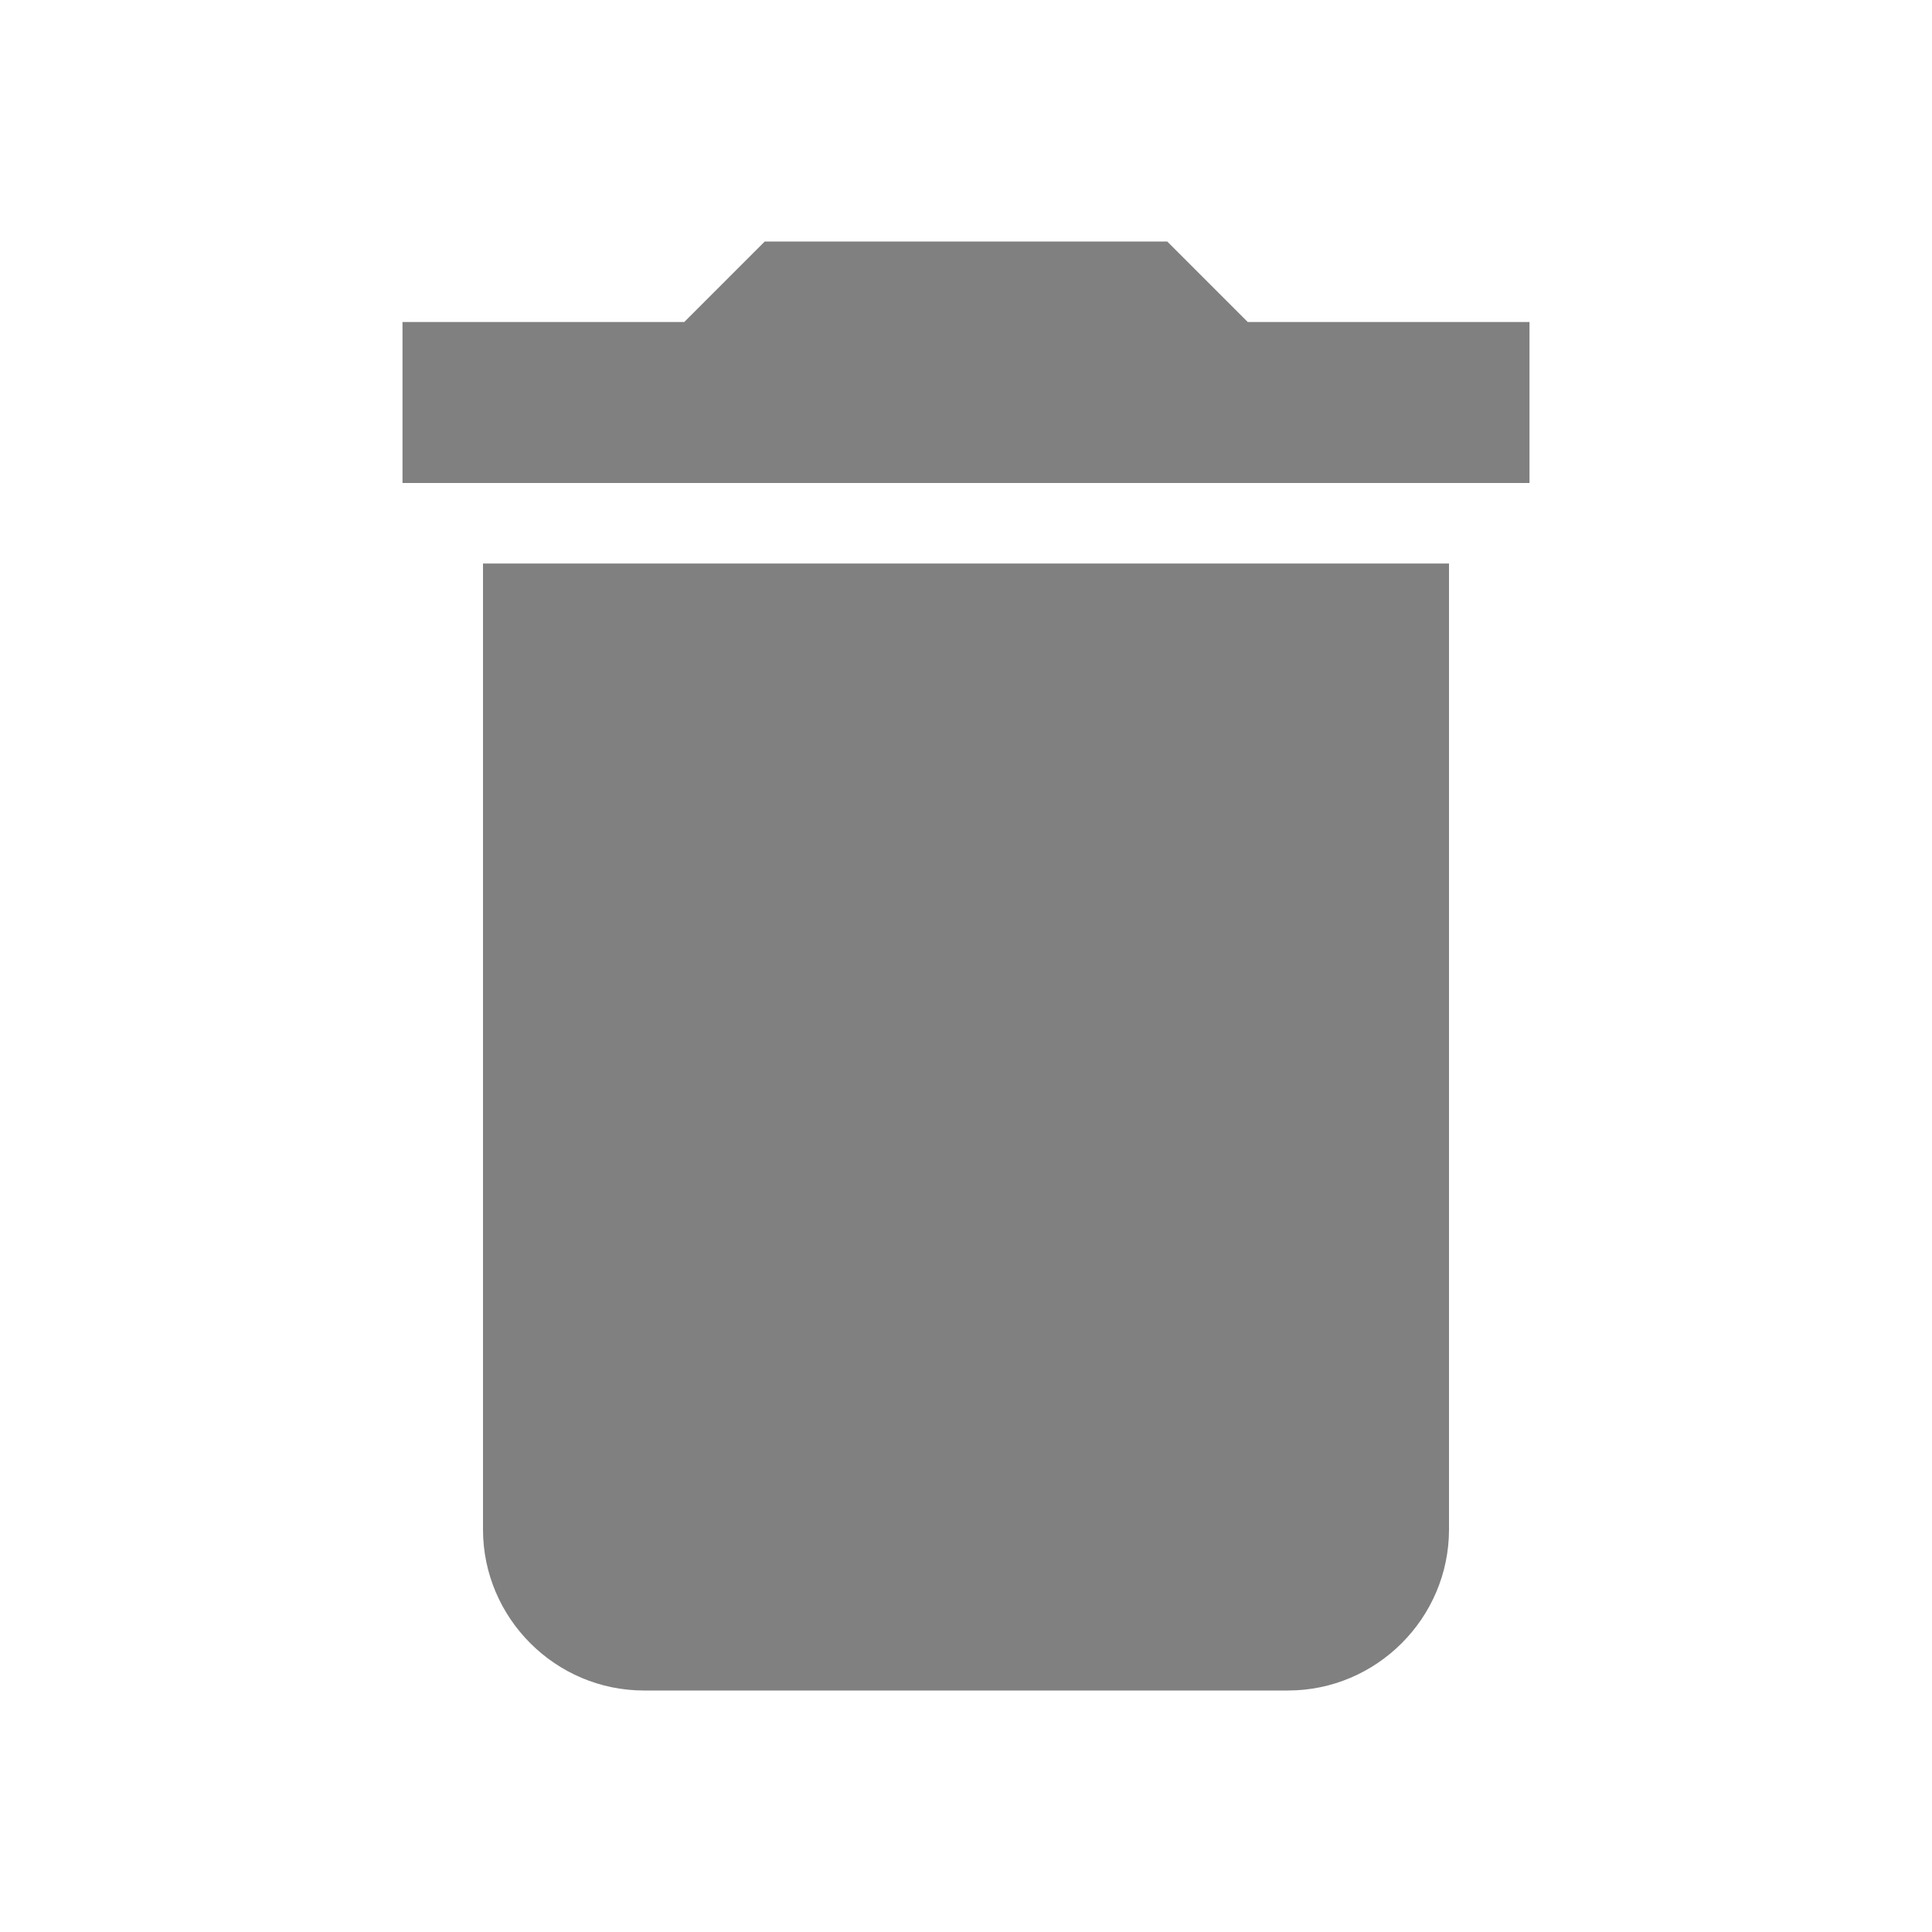
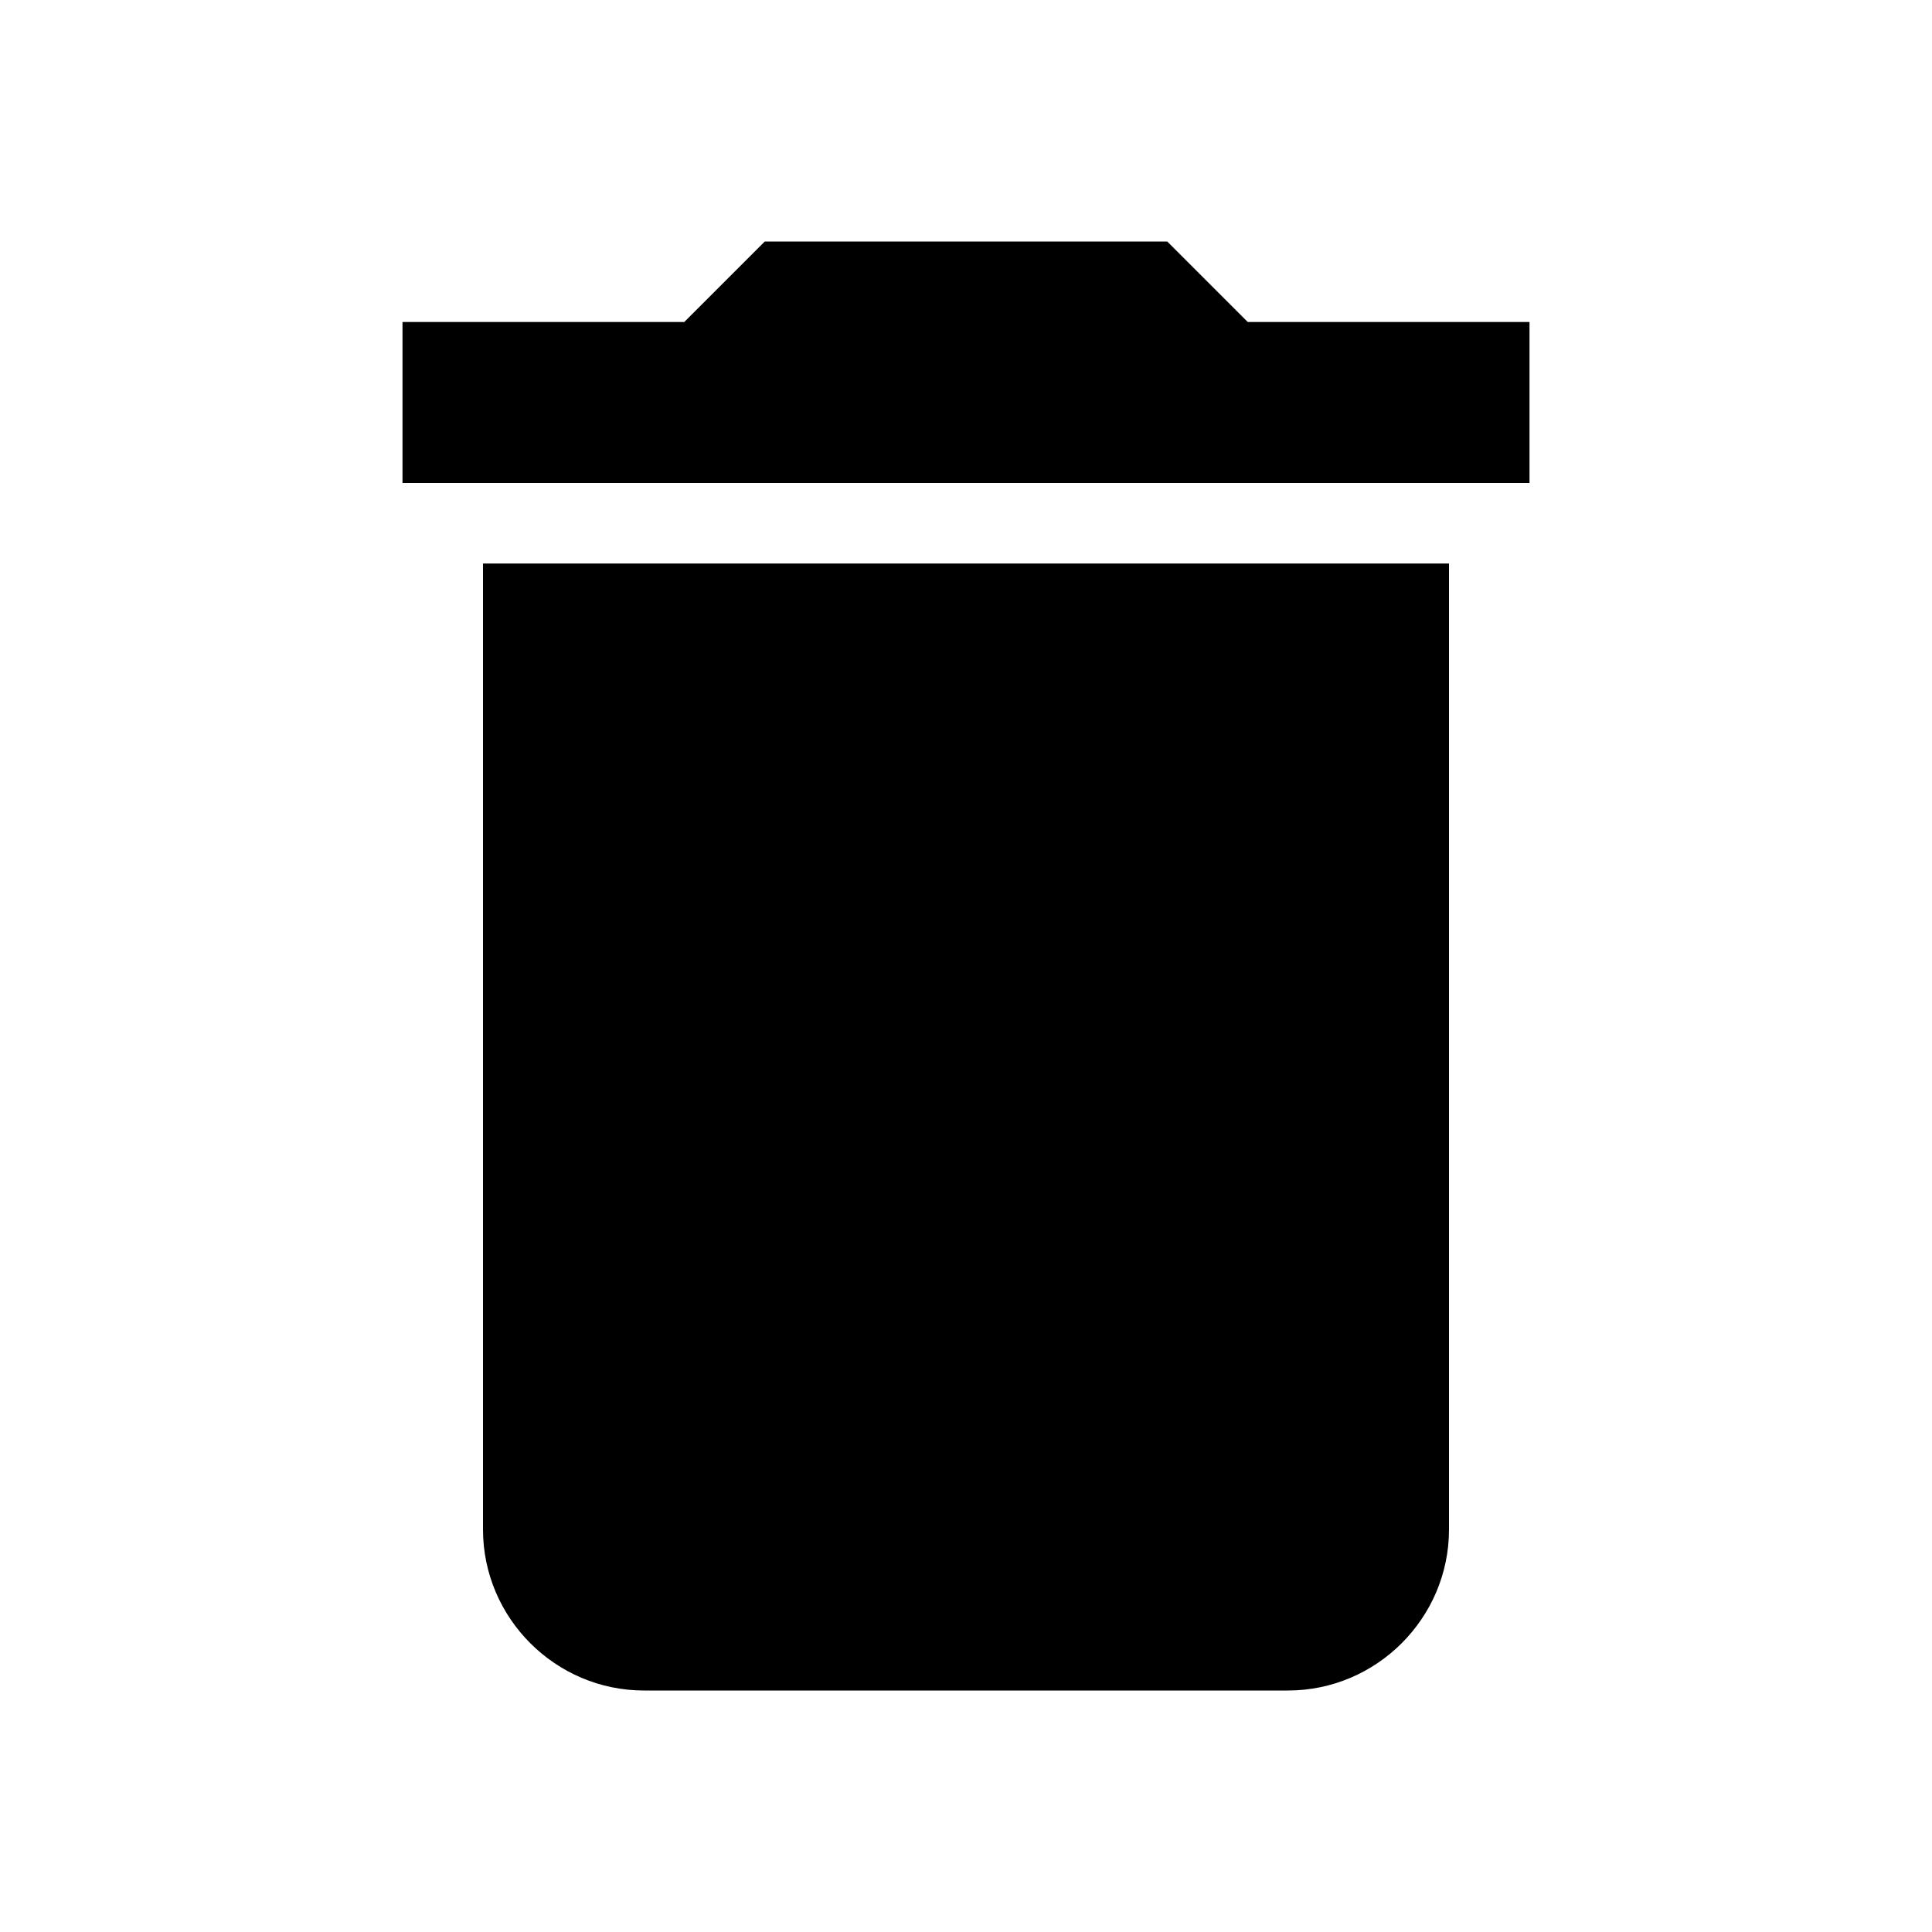
- <svg xmlns="http://www.w3.org/2000/svg" viewBox="0 0 24 24" fill="grey" width="18px" height="18px">
+ <svg xmlns="http://www.w3.org/2000/svg" viewBox="0 0 24 24" width="18px" height="18px">
  <path d="M6 19c0 1.1.9 2 2 2h8c1.1 0 2-.9 2-2V7H6v12zM19 4h-3.5l-1-1h-5l-1 1H5v2h14V4z" />
  <path d="M0 0h24v24H0z" fill="none" />
</svg>
